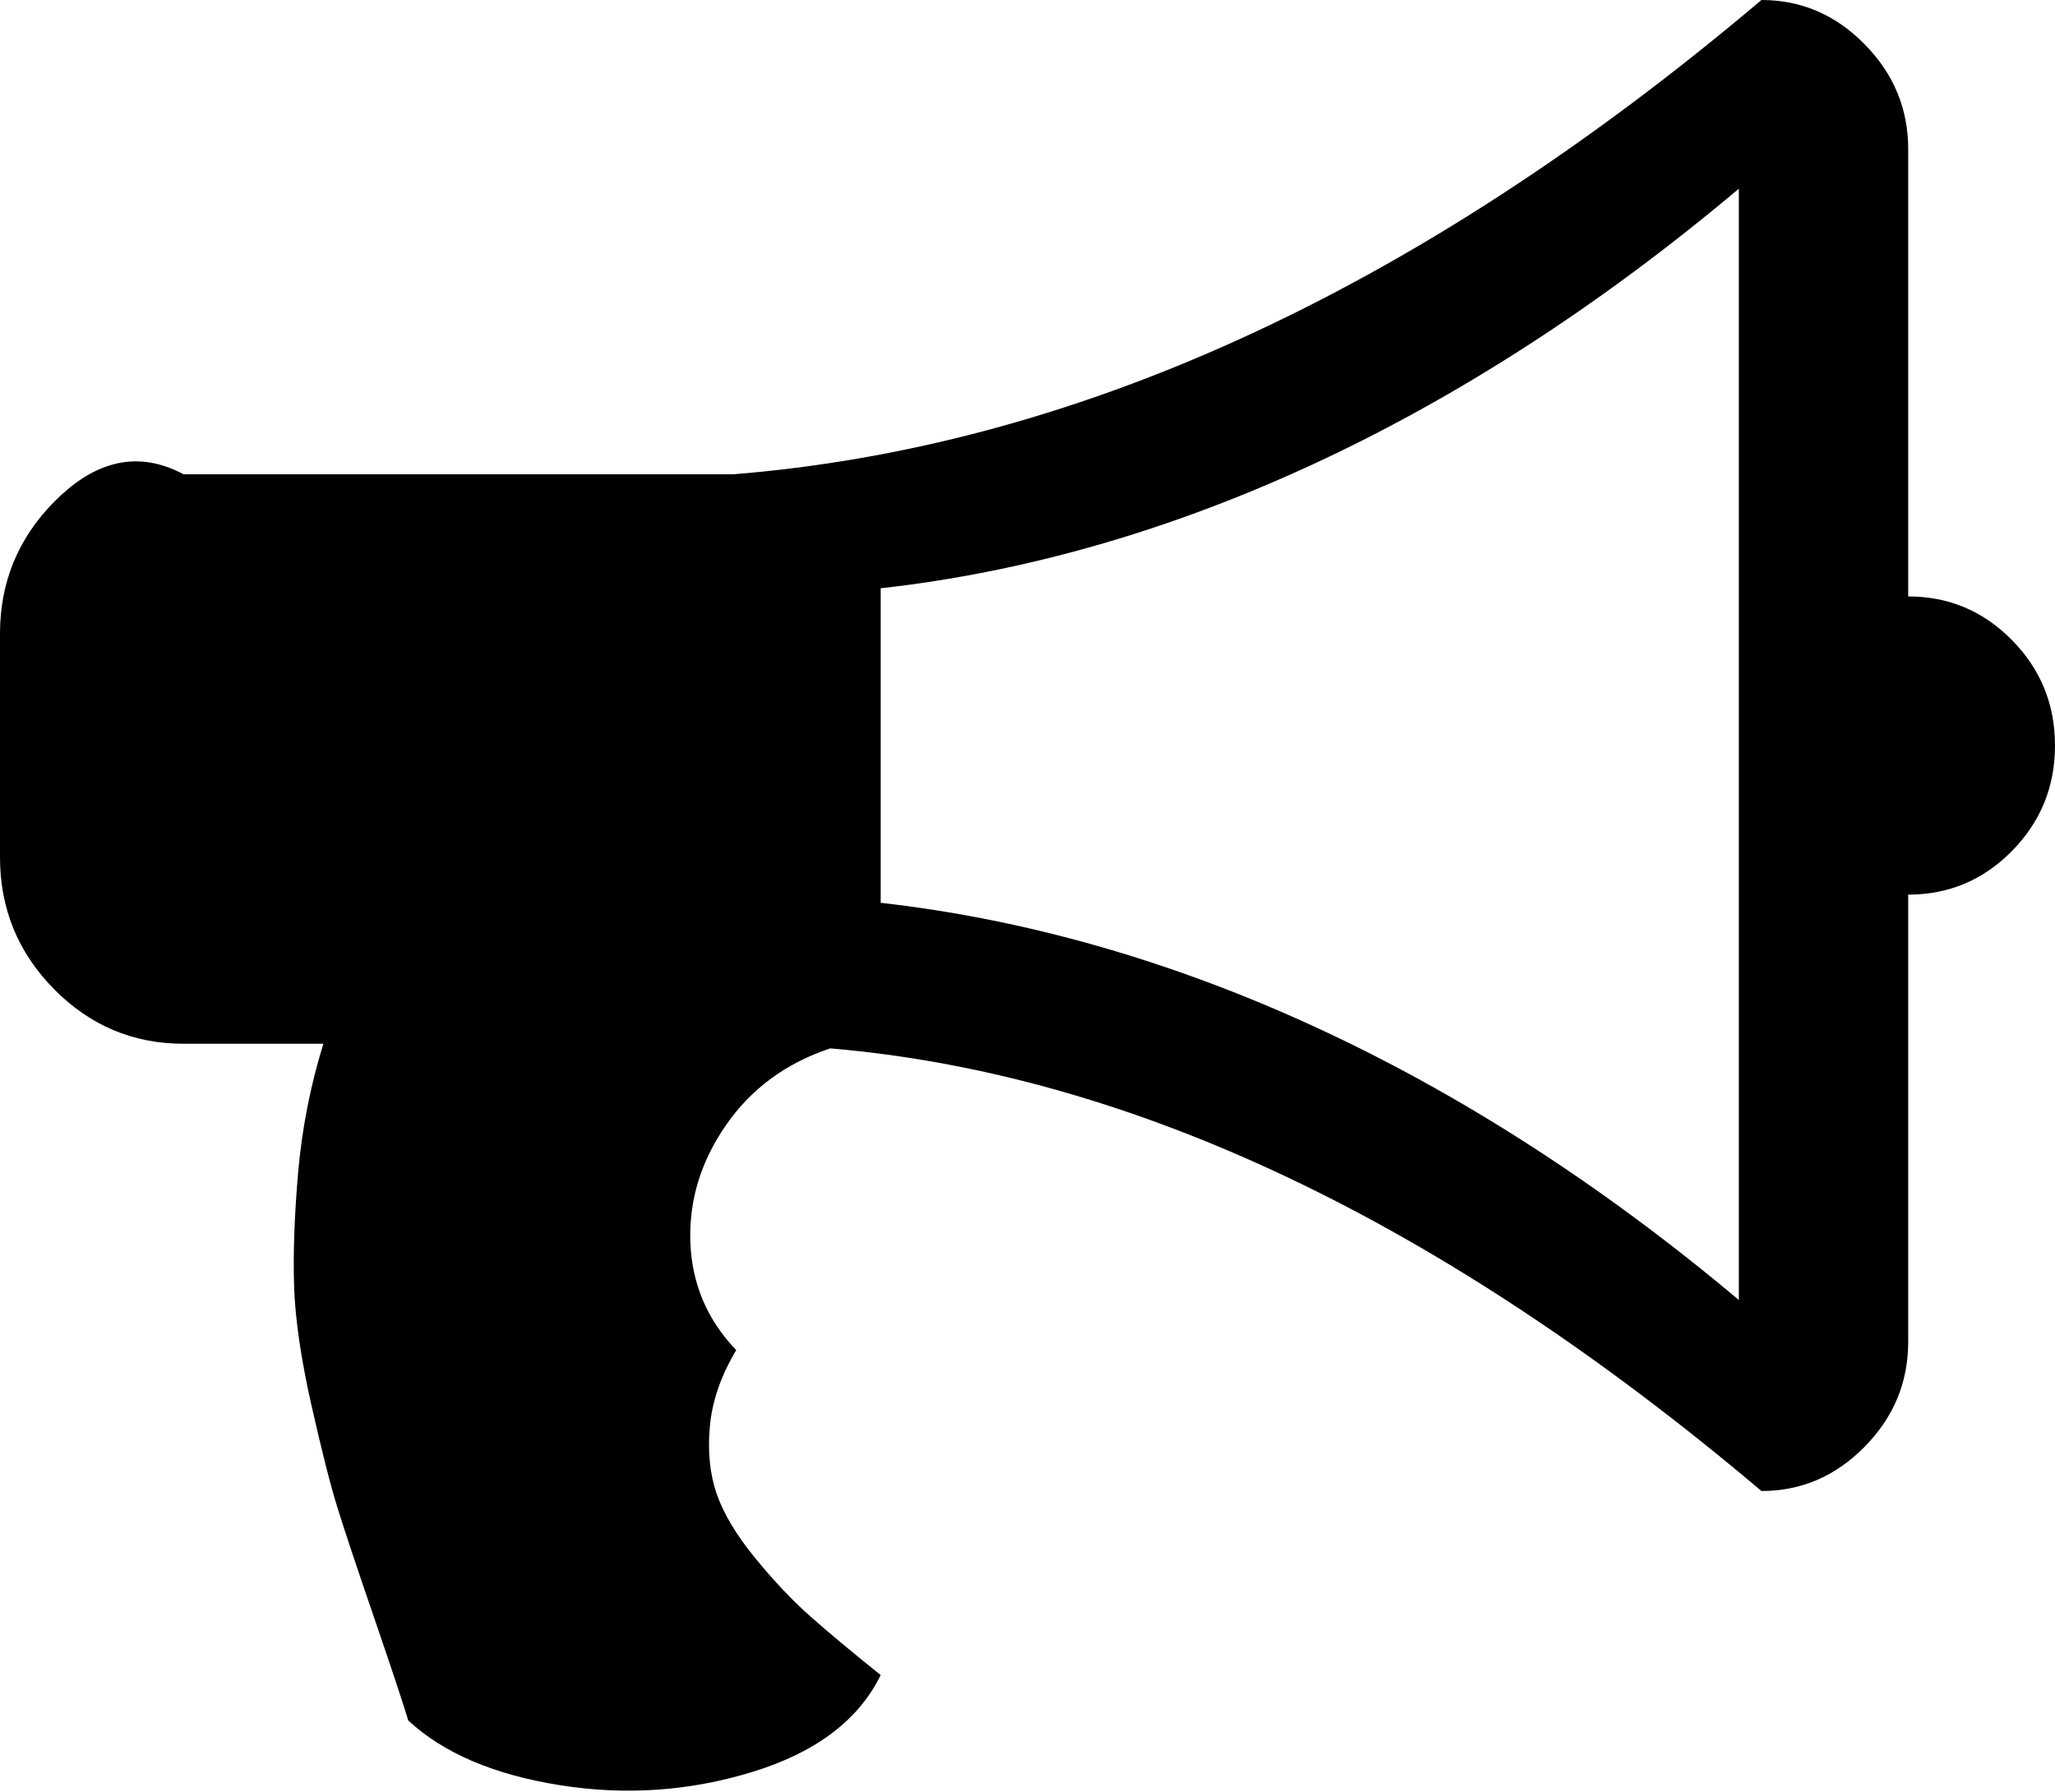
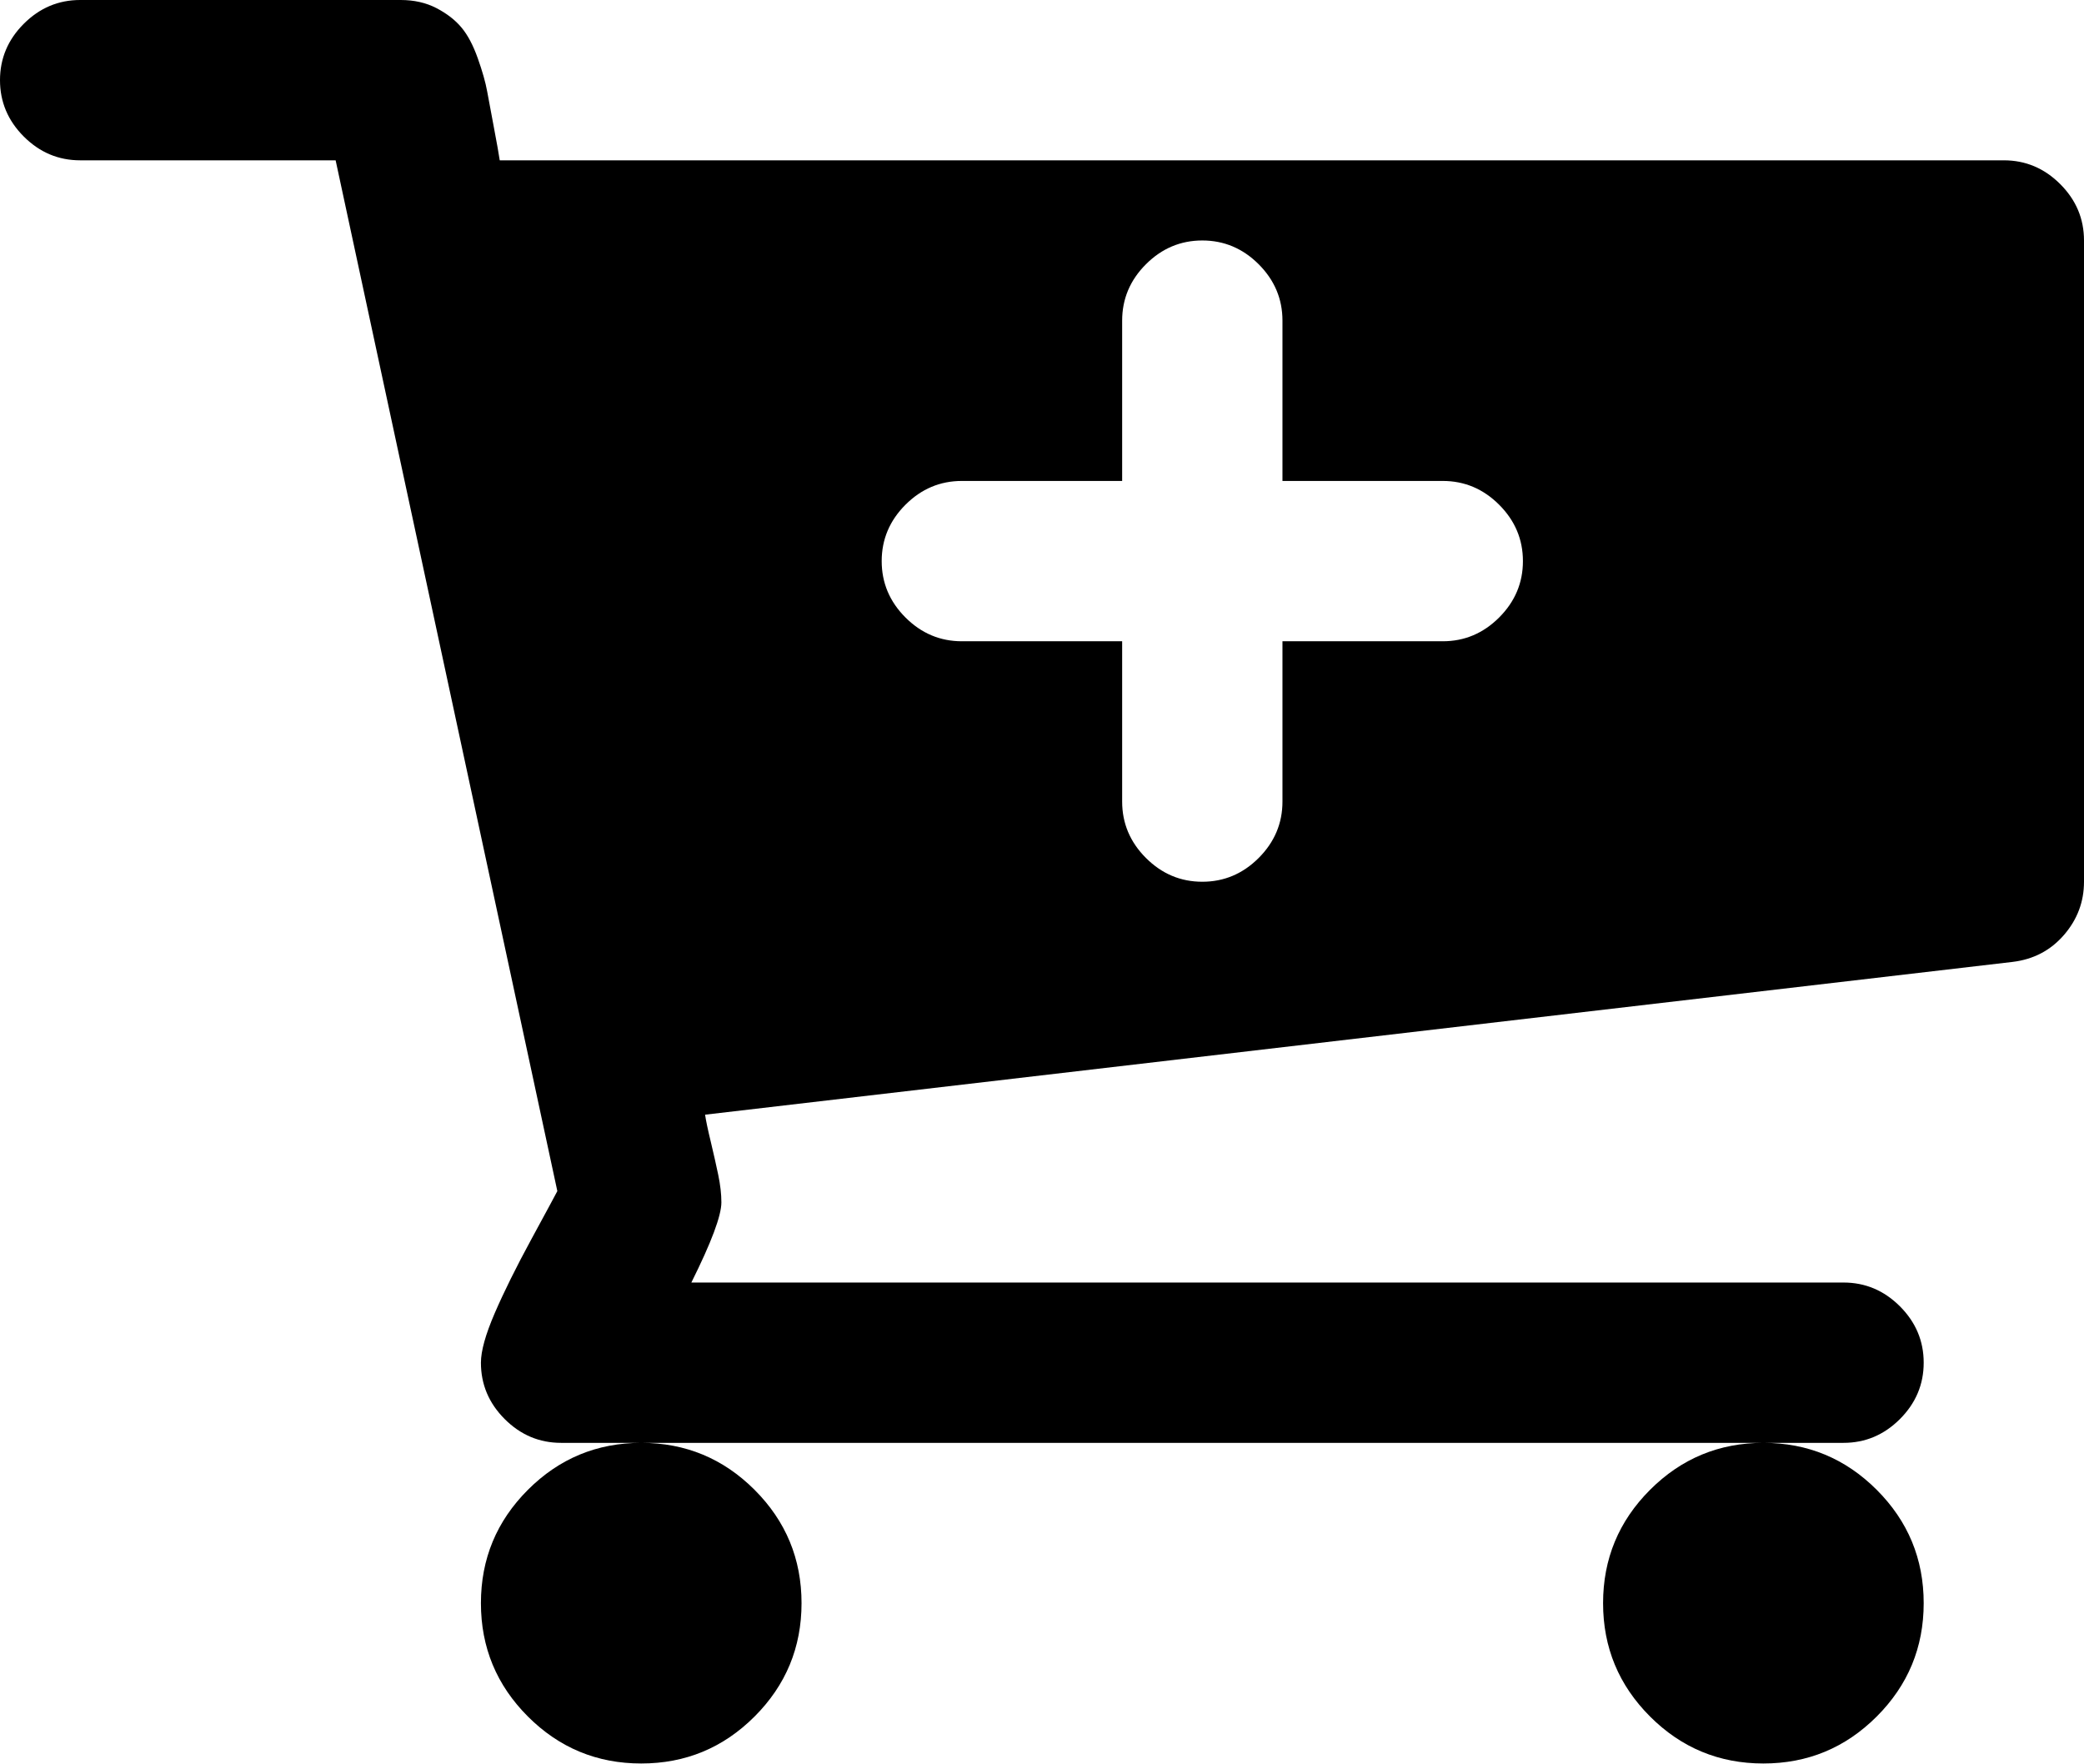
- <svg xmlns="http://www.w3.org/2000/svg" version="1.1" width="39px" height="34px">
-   <g transform="matrix(1 0 0 1 -45 -240 )">
-     <path d="M 36.214 2.83  L 36.214 11.319  C 36.983 11.319  37.64 11.595  38.184 12.148  C 38.728 12.7  39 13.367  39 14.148  C 39 14.929  38.728 15.596  38.184 16.149  C 37.64 16.702  36.983 16.978  36.214 16.978  L 36.214 25.467  C 36.214 26.233  35.939 26.896  35.387 27.456  C 34.836 28.016  34.183 28.296  33.429 28.296  C 27.378 23.182  21.488 20.382  15.757 19.896  C 14.915 20.176  14.255 20.662  13.776 21.355  C 13.297 22.048  13.073 22.788  13.102 23.577  C 13.131 24.365  13.421 25.047  13.972 25.622  C 13.682 26.108  13.515 26.591  13.472 27.07  C 13.428 27.549  13.472 27.976  13.602 28.352  C 13.733 28.728  13.976 29.133  14.331 29.568  C 14.687 30.002  15.035 30.371  15.376 30.673  C 15.717 30.975  16.163 31.347  16.714 31.789  C 16.294 32.644  15.485 33.256  14.288 33.624  C 13.091 33.993  11.868 34.077  10.621 33.878  C 9.373 33.679  8.415 33.27  7.748 32.651  C 7.646 32.313  7.432 31.668  7.106 30.717  C 6.779 29.767  6.547 29.07  6.409 28.628  C 6.271 28.186  6.105 27.53  5.909 26.661  C 5.713 25.791  5.604 25.047  5.582 24.428  C 5.561 23.809  5.586 23.083  5.658 22.25  C 5.731 21.418  5.891 20.603  6.137 19.808  L 3.482 19.808  C 2.525 19.808  1.705 19.461  1.023 18.769  C 0.341 18.076  0 17.243  0 16.27  L 0 12.026  C 0 11.053  0.341 10.221  1.023 9.528  C 1.705 8.835  2.525 8.489  3.482 9  L 13.929 9  C 20.24 8.489  26.74 5.659  33.429 0  C 34.183 0  34.836 0.28  35.387 0.84  C 35.939 1.4  36.214 2.063  36.214 2.83  Z M 16.714 17.133  C 22.184 17.752  27.756 20.264  33 24.671  L 33 3.581  C 27.712 8.032  22.141 10.56  16.714 11.164  L 16.714 17.133  Z " fill-rule="nonzero" fill="#000000" stroke="none" transform="matrix(1 0 0 1 45 240 )" />
+ <svg xmlns="http://www.w3.org/2000/svg" version="1.1" width="39px" height="33px">
+   <g transform="matrix(1 0 0 1 -164 -243 )">
+     <path d="M 28.055 11.555  C 28.352 11.258  28.5 10.906  28.5 10.5  C 28.5 10.094  28.352 9.742  28.055 9.445  C 27.758 9.148  27.406 9  27 9  L 24 9  L 24 6  C 24 5.594  23.852 5.242  23.555 4.945  C 23.258 4.648  22.906 4.5  22.5 4.5  C 22.094 4.5  21.742 4.648  21.445 4.945  C 21.148 5.242  21 5.594  21 6  L 21 9  L 18 9  C 17.594 9  17.242 9.148  16.945 9.445  C 16.648 9.742  16.5 10.094  16.5 10.5  C 16.5 10.906  16.648 11.258  16.945 11.555  C 17.242 11.852  17.594 12  18 12  L 21 12  L 21 15  C 21 15.406  21.148 15.758  21.445 16.055  C 21.742 16.352  22.094 16.5  22.5 16.5  C 22.906 16.5  23.258 16.352  23.555 16.055  C 23.852 15.758  24 15.406  24 15  L 24 12  L 27 12  C 27.406 12  27.758 11.852  28.055 11.555  Z M 14.121 27.879  C 14.707 28.465  15 29.172  15 30  C 15 30.828  14.707 31.535  14.121 32.121  C 13.535 32.707  12.828 33  12 33  C 11.172 33  10.465 32.707  9.879 32.121  C 9.293 31.535  9 30.828  9 30  C 9 29.172  9.293 28.465  9.879 27.879  C 10.465 27.293  11.172 27  12 27  C 12.828 27  13.535 27.293  14.121 27.879  Z M 35.121 27.879  C 35.707 28.465  36 29.172  36 30  C 36 30.828  35.707 31.535  35.121 32.121  C 34.535 32.707  33.828 33  33 33  C 32.172 33  31.465 32.707  30.879 32.121  C 30.293 31.535  30 30.828  30 30  C 30 29.172  30.293 28.465  30.879 27.879  C 31.465 27.293  32.172 27  33 27  C 33.828 27  34.535 27.293  35.121 27.879  Z M 38.555 3.445  C 38.852 3.742  39 4.094  39 4.5  L 39 16.5  C 39 16.875  38.875 17.207  38.625 17.496  C 38.375 17.785  38.055 17.953  37.664 18  L 13.195 20.859  C 13.211 20.969  13.246 21.137  13.301 21.363  C 13.355 21.59  13.402 21.797  13.441 21.984  C 13.48 22.172  13.5 22.344  13.5 22.5  C 13.5 22.75  13.312 23.25  12.938 24  L 34.5 24  C 34.906 24  35.258 24.148  35.555 24.445  C 35.852 24.742  36 25.094  36 25.5  C 36 25.906  35.852 26.258  35.555 26.555  C 35.258 26.852  34.906 27  34.5 27  L 10.5 27  C 10.094 27  9.742 26.852  9.445 26.555  C 9.148 26.258  9 25.906  9 25.5  C 9 25.281  9.086 24.973  9.258 24.574  C 9.43 24.176  9.66 23.711  9.949 23.18  C 10.238 22.648  10.398 22.352  10.43 22.289  L 6.281 3  L 1.5 3  C 1.094 3  0.742 2.852  0.445 2.555  C 0.148 2.258  0 1.906  0 1.5  C 0 1.094  0.148 0.742  0.445 0.445  C 0.742 0.148  1.094 0  1.5 0  L 7.5 0  C 7.75 0  7.973 0.051  8.168 0.152  C 8.363 0.254  8.52 0.375  8.637 0.516  C 8.754 0.656  8.855 0.848  8.941 1.09  C 9.027 1.332  9.086 1.539  9.117 1.711  C 9.148 1.883  9.191 2.113  9.246 2.402  C 9.301 2.691  9.336 2.891  9.352 3  L 37.5 3  C 37.906 3  38.258 3.148  38.555 3.445  Z " fill-rule="nonzero" fill="#000000" stroke="none" transform="matrix(1 0 0 1 164 243 )" />
  </g>
</svg>
